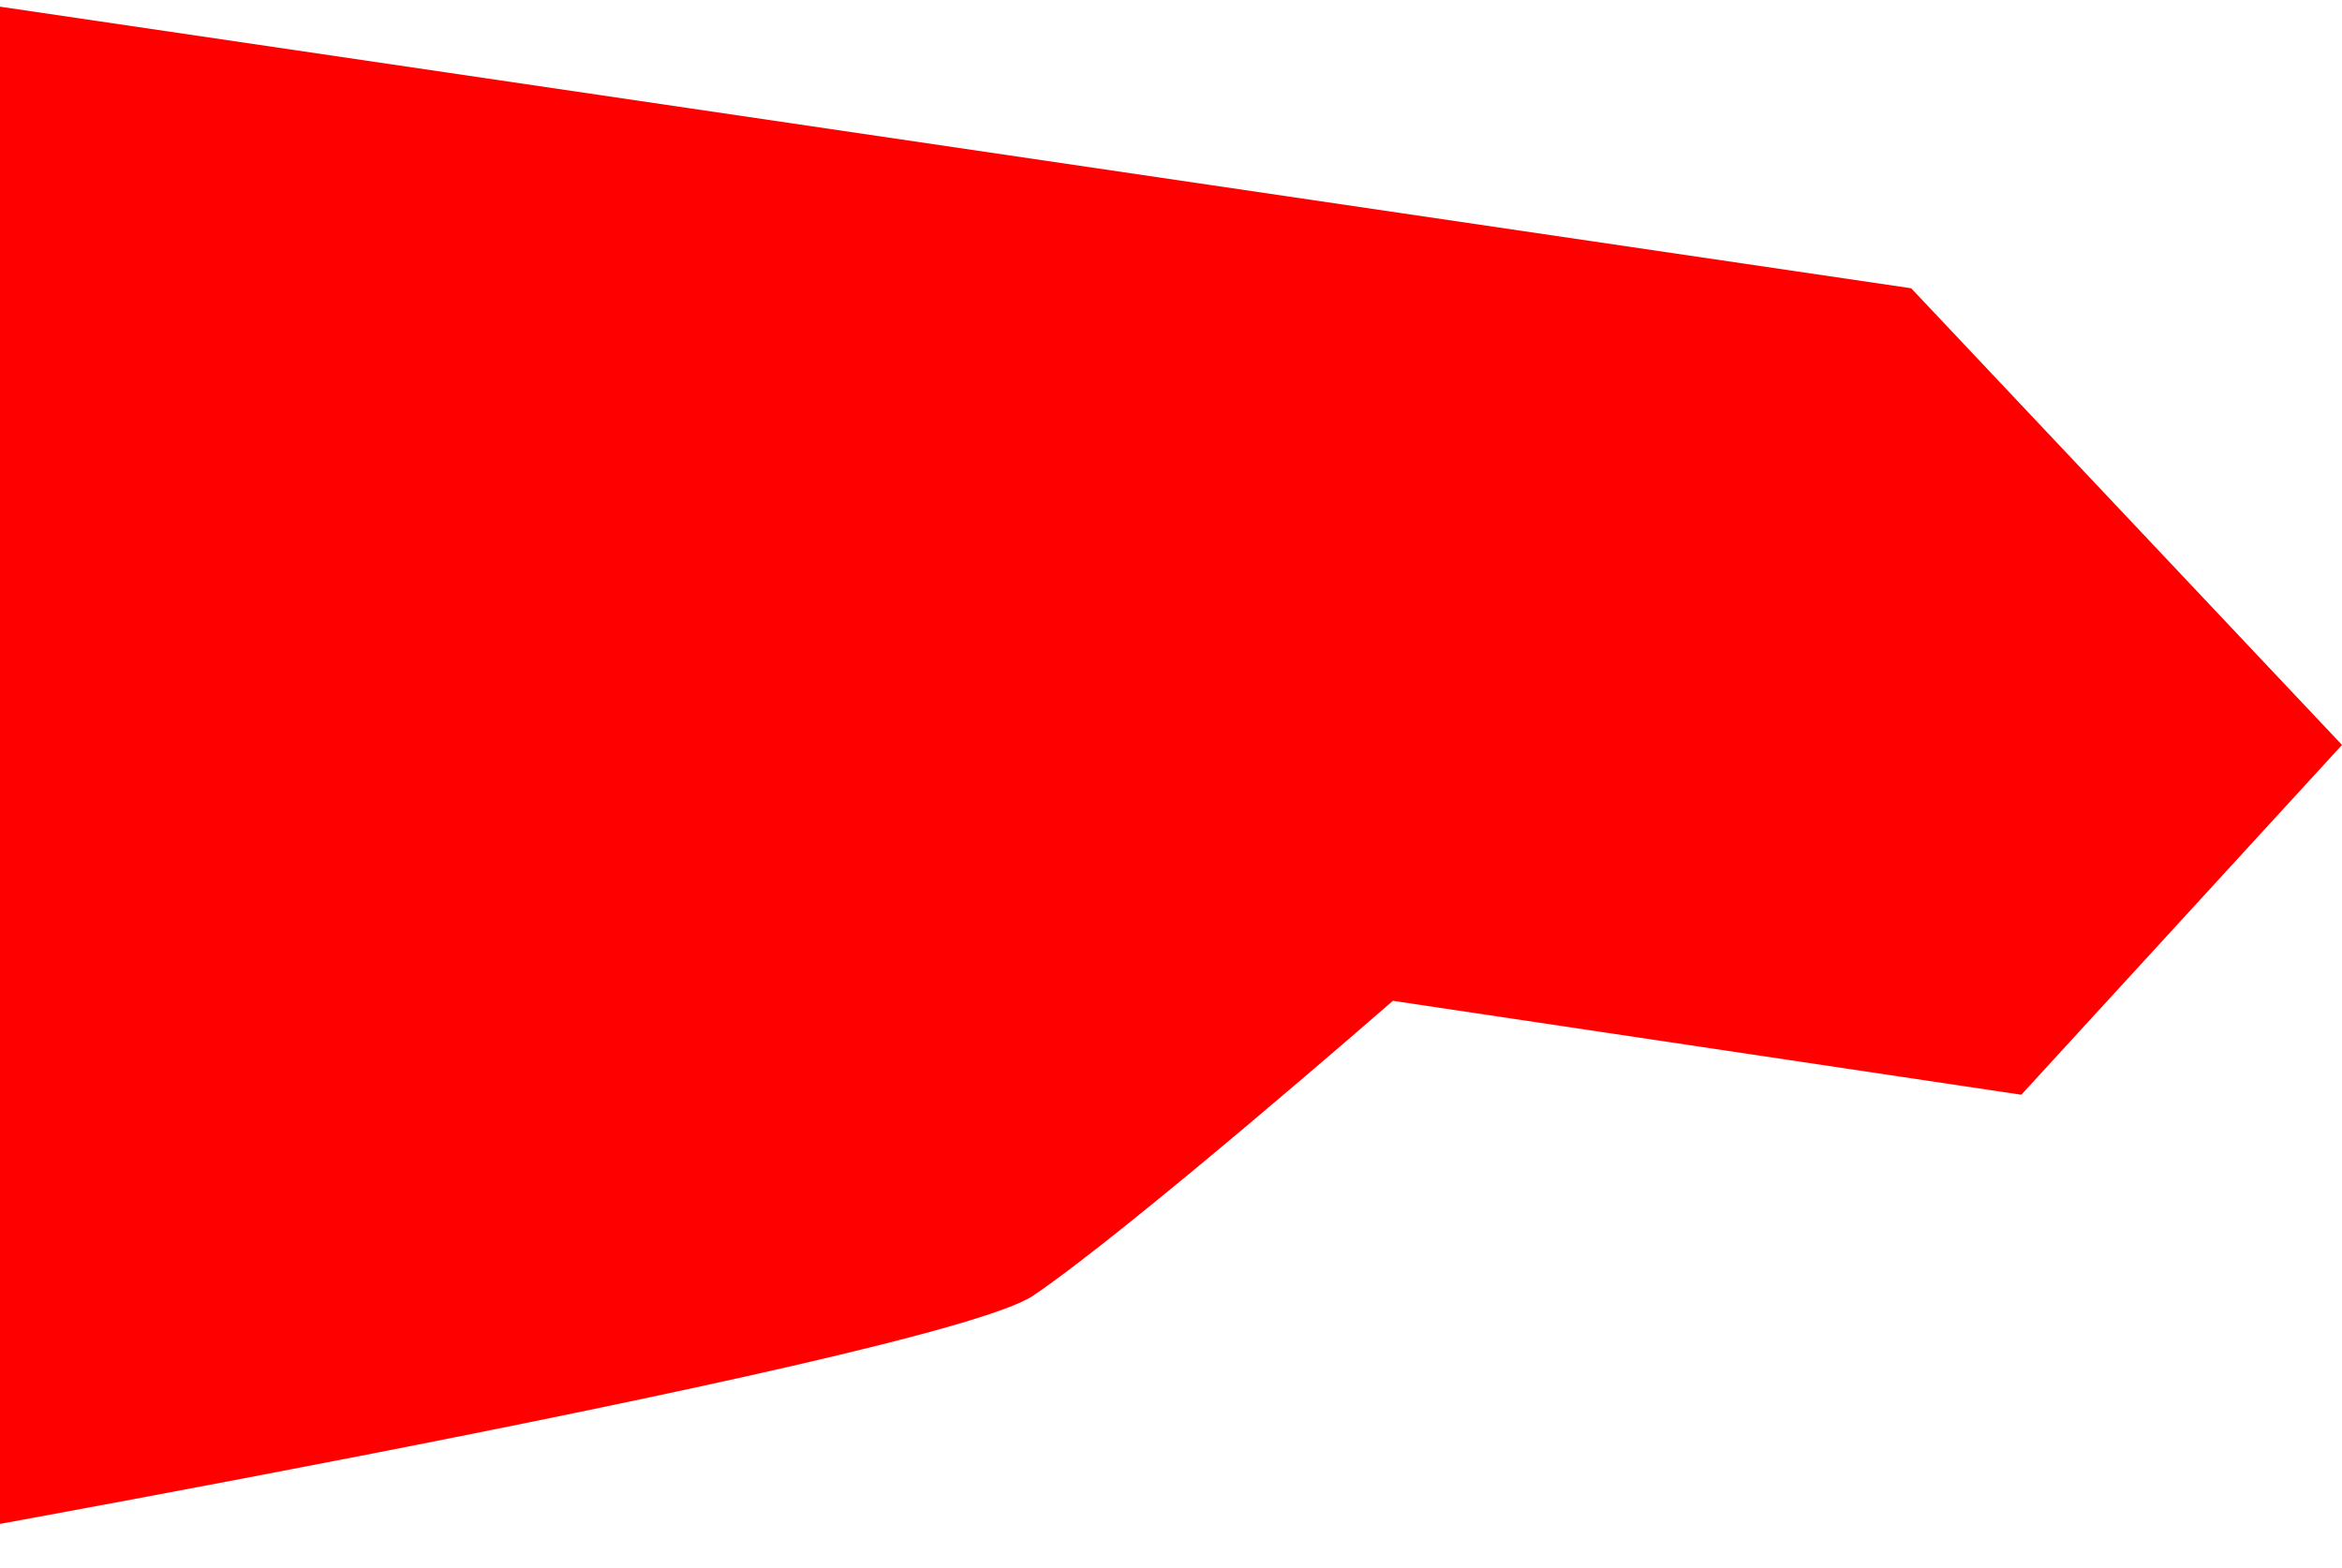
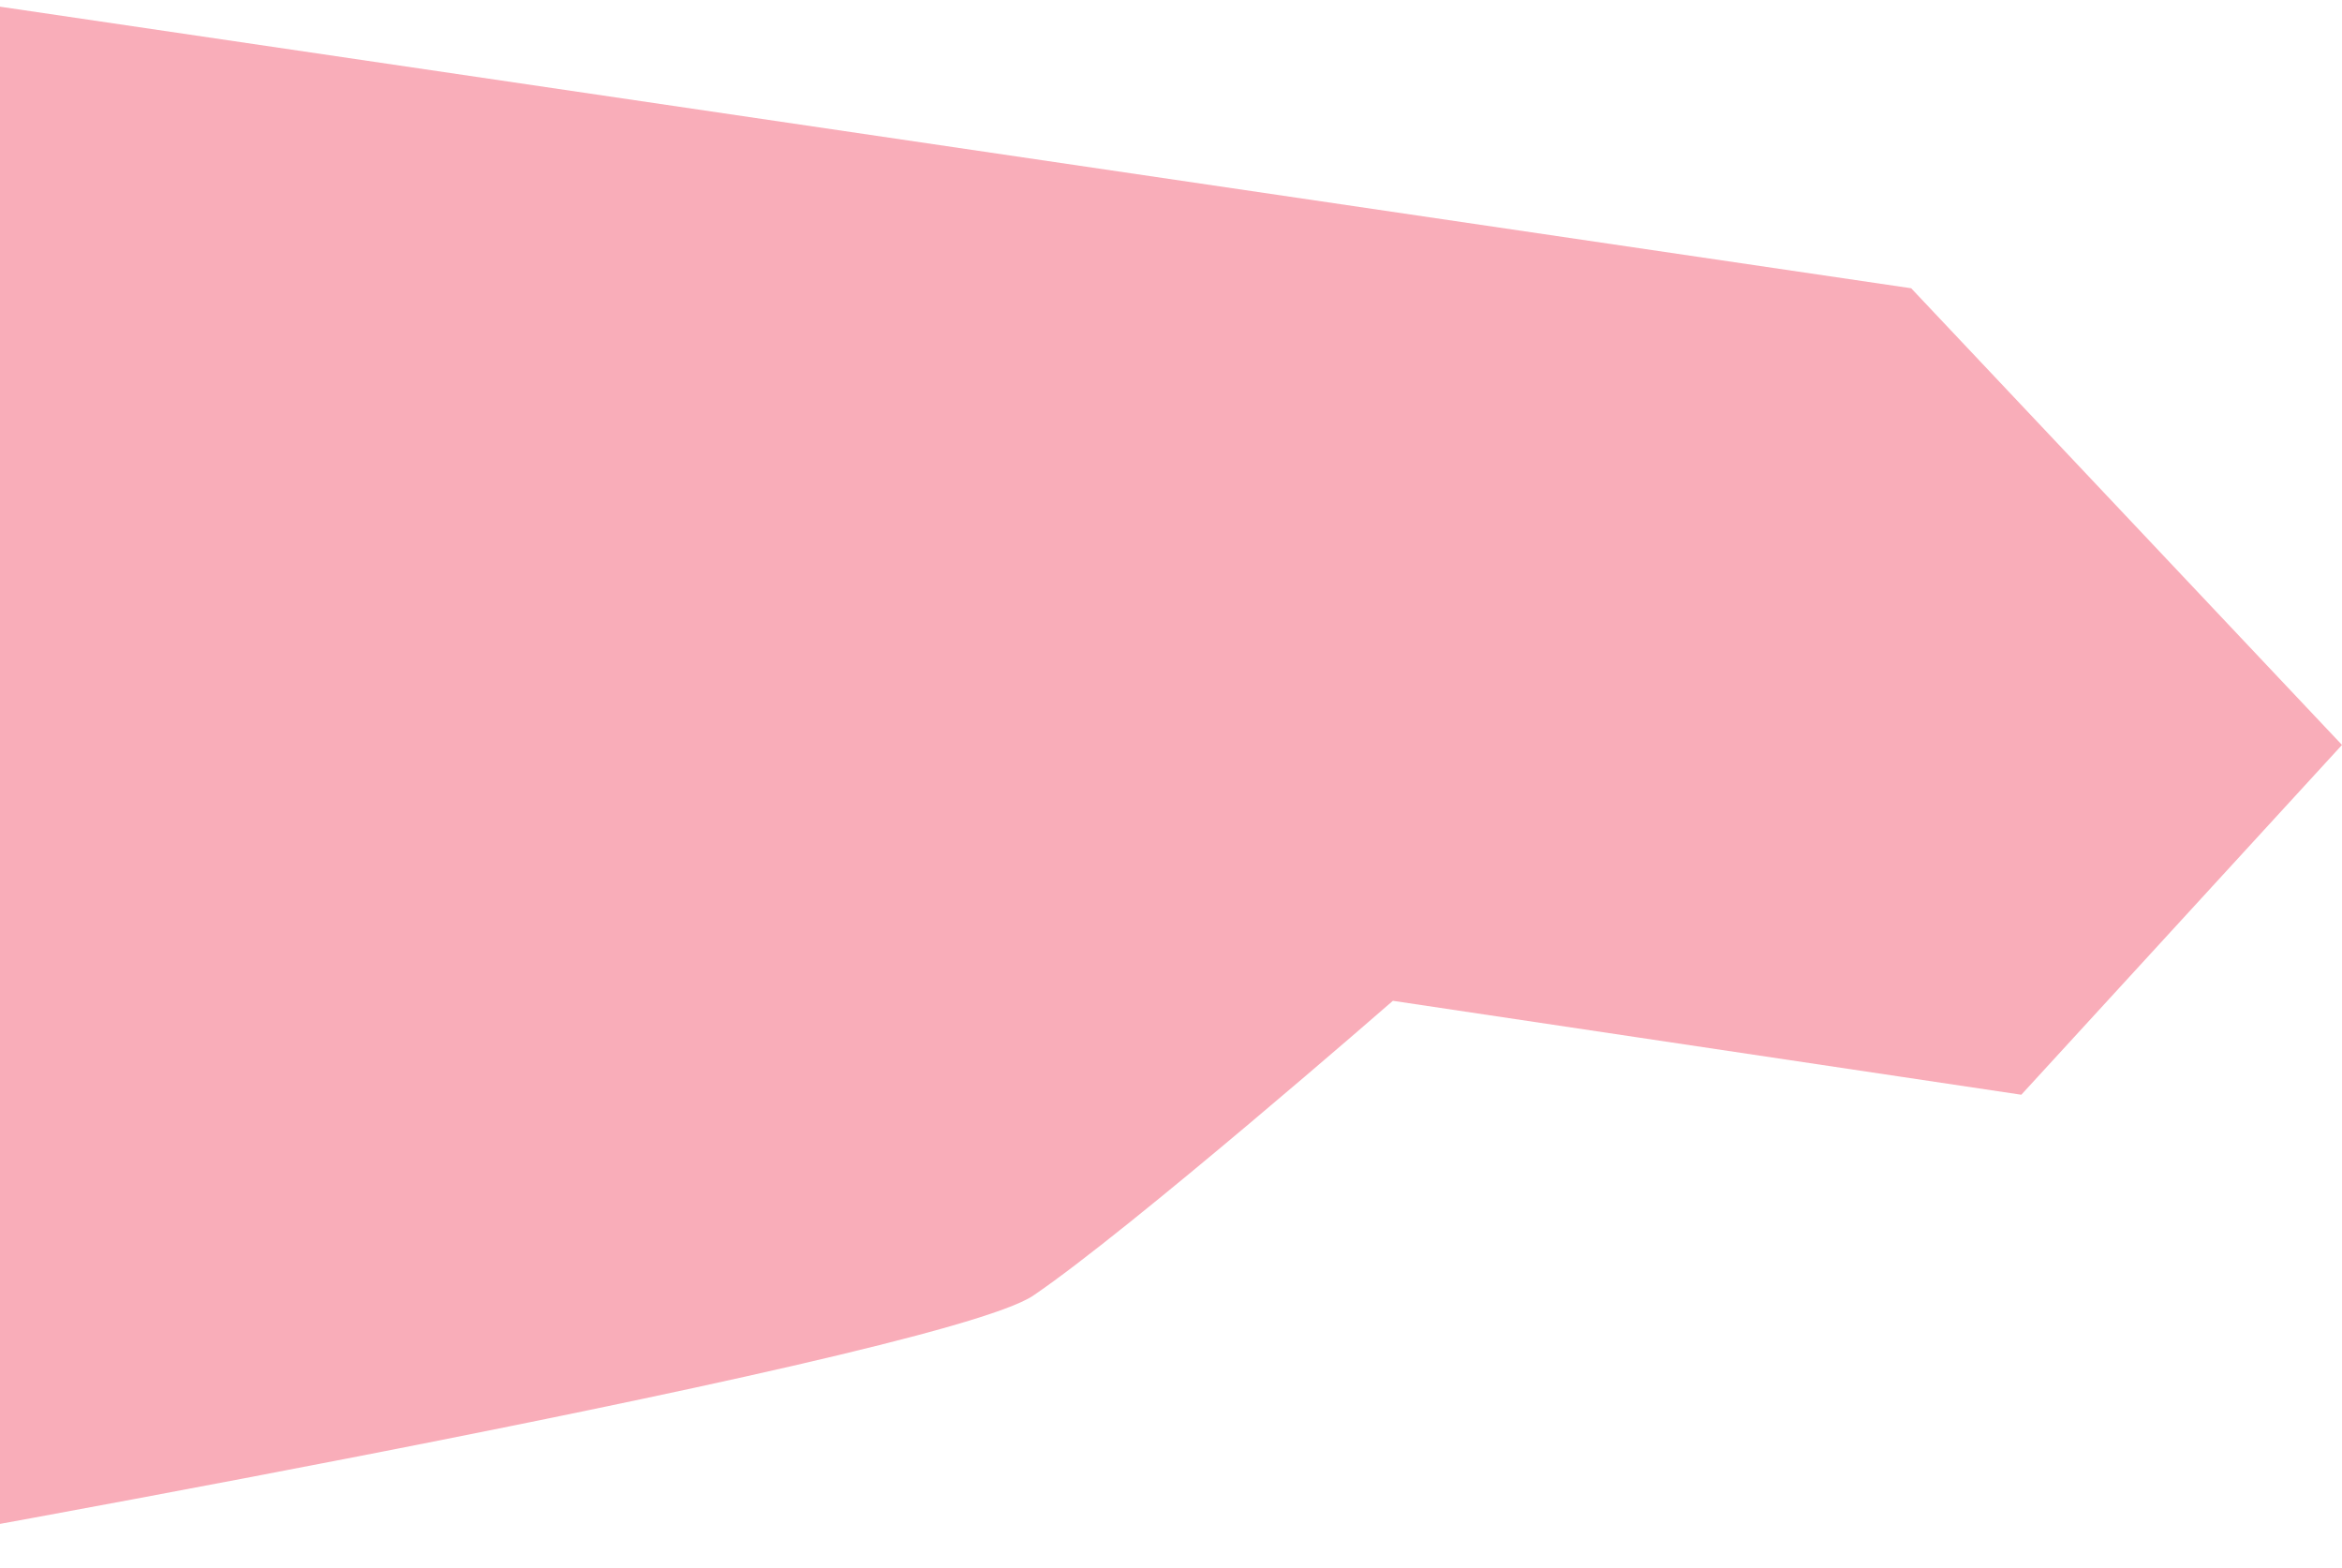
- <svg xmlns="http://www.w3.org/2000/svg" width="723" height="484" viewBox="0 0 723 484">
-   <defs>
-     <style>
-       .cls-1 {
-         fill: red;
-         fill-rule: evenodd;
-       }
-     </style>
-   </defs>
-   <path id="Alak_3_másolat" data-name="Alak 3 másolat" class="cls-1" d="M-14,6193l604,89,133,141-99,108-194-29s-81.1,70.73-111,91-394,84-394,84Z" transform="translate(0 -6193)" />
+ <svg xmlns="http://www.w3.org/2000/svg" version="1.1" id="Layer_1" x="0px" y="0px" viewBox="0 0 723 484" style="enable-background:new 0 0 723 484;" xml:space="preserve">
+   <style type="text/css">
+ 	.st0{fill:#F9ADB9;}
+ </style>
+   <path id="Alak_3_másolat" class="st0" d="M-14,0l604,89l133,141l-99,108l-194-29c0,0-81.1,70.7-111,91s-394,84-394,84L-14,0z" />
</svg>
